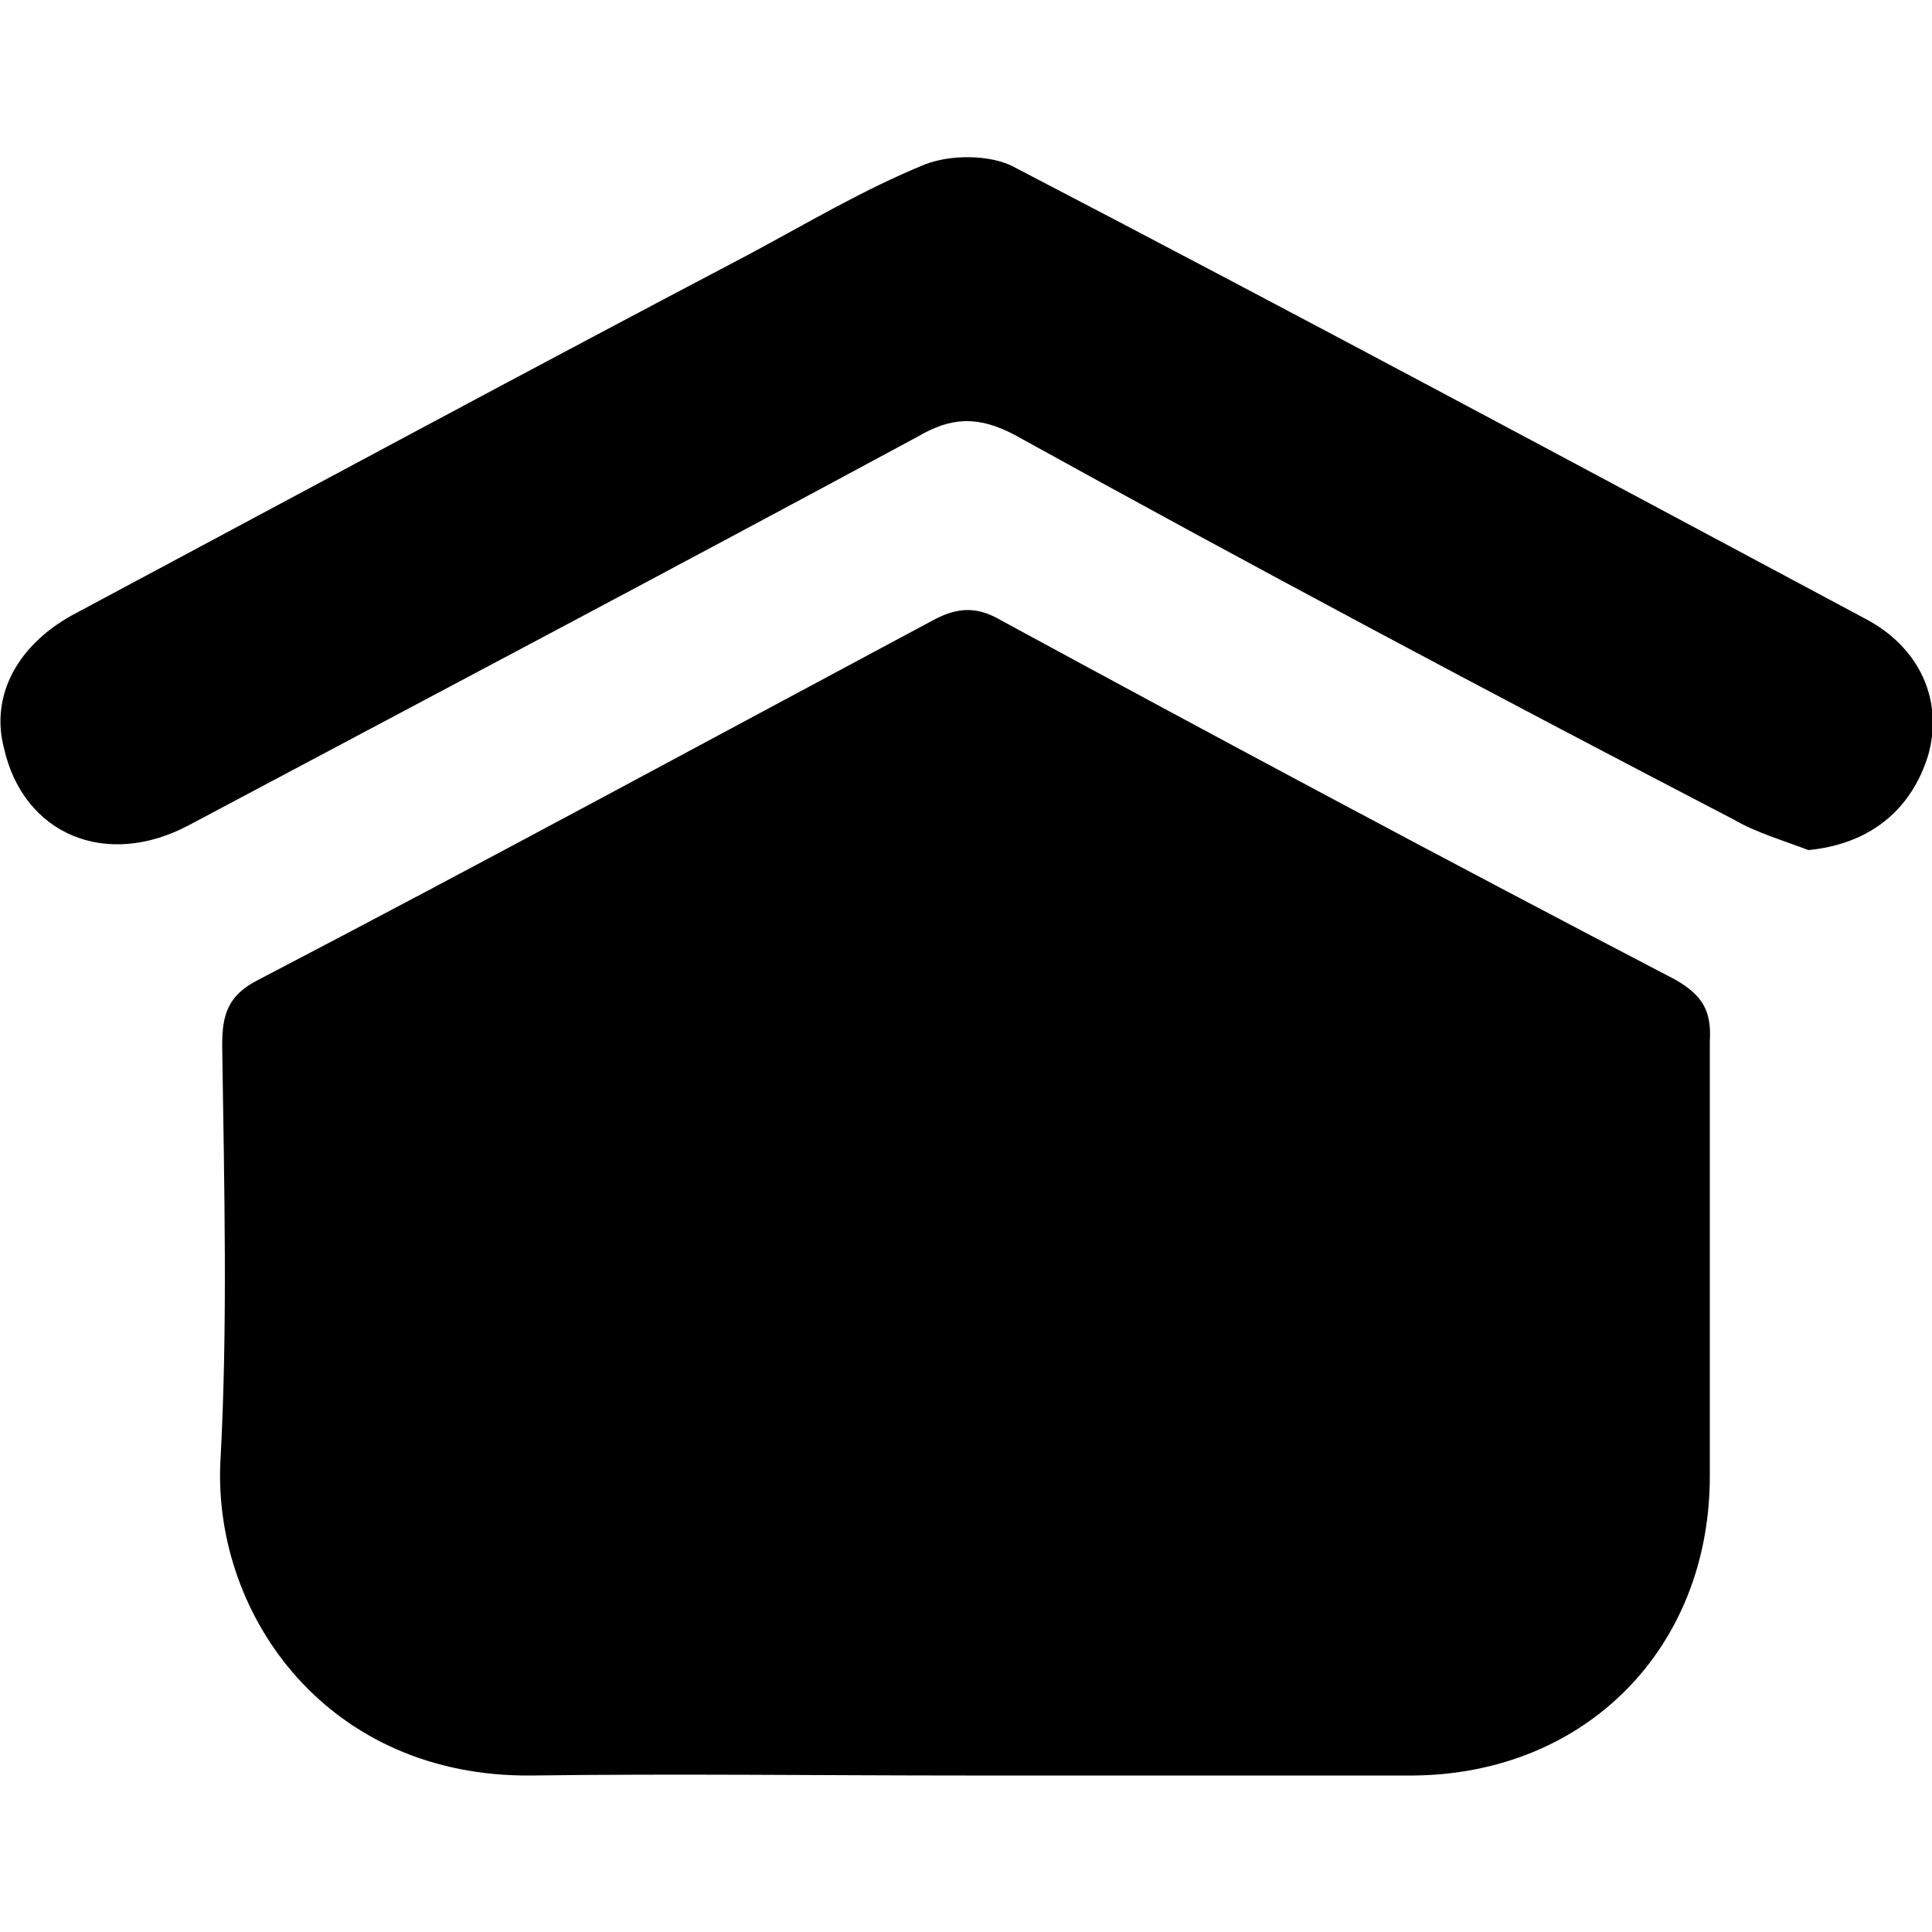
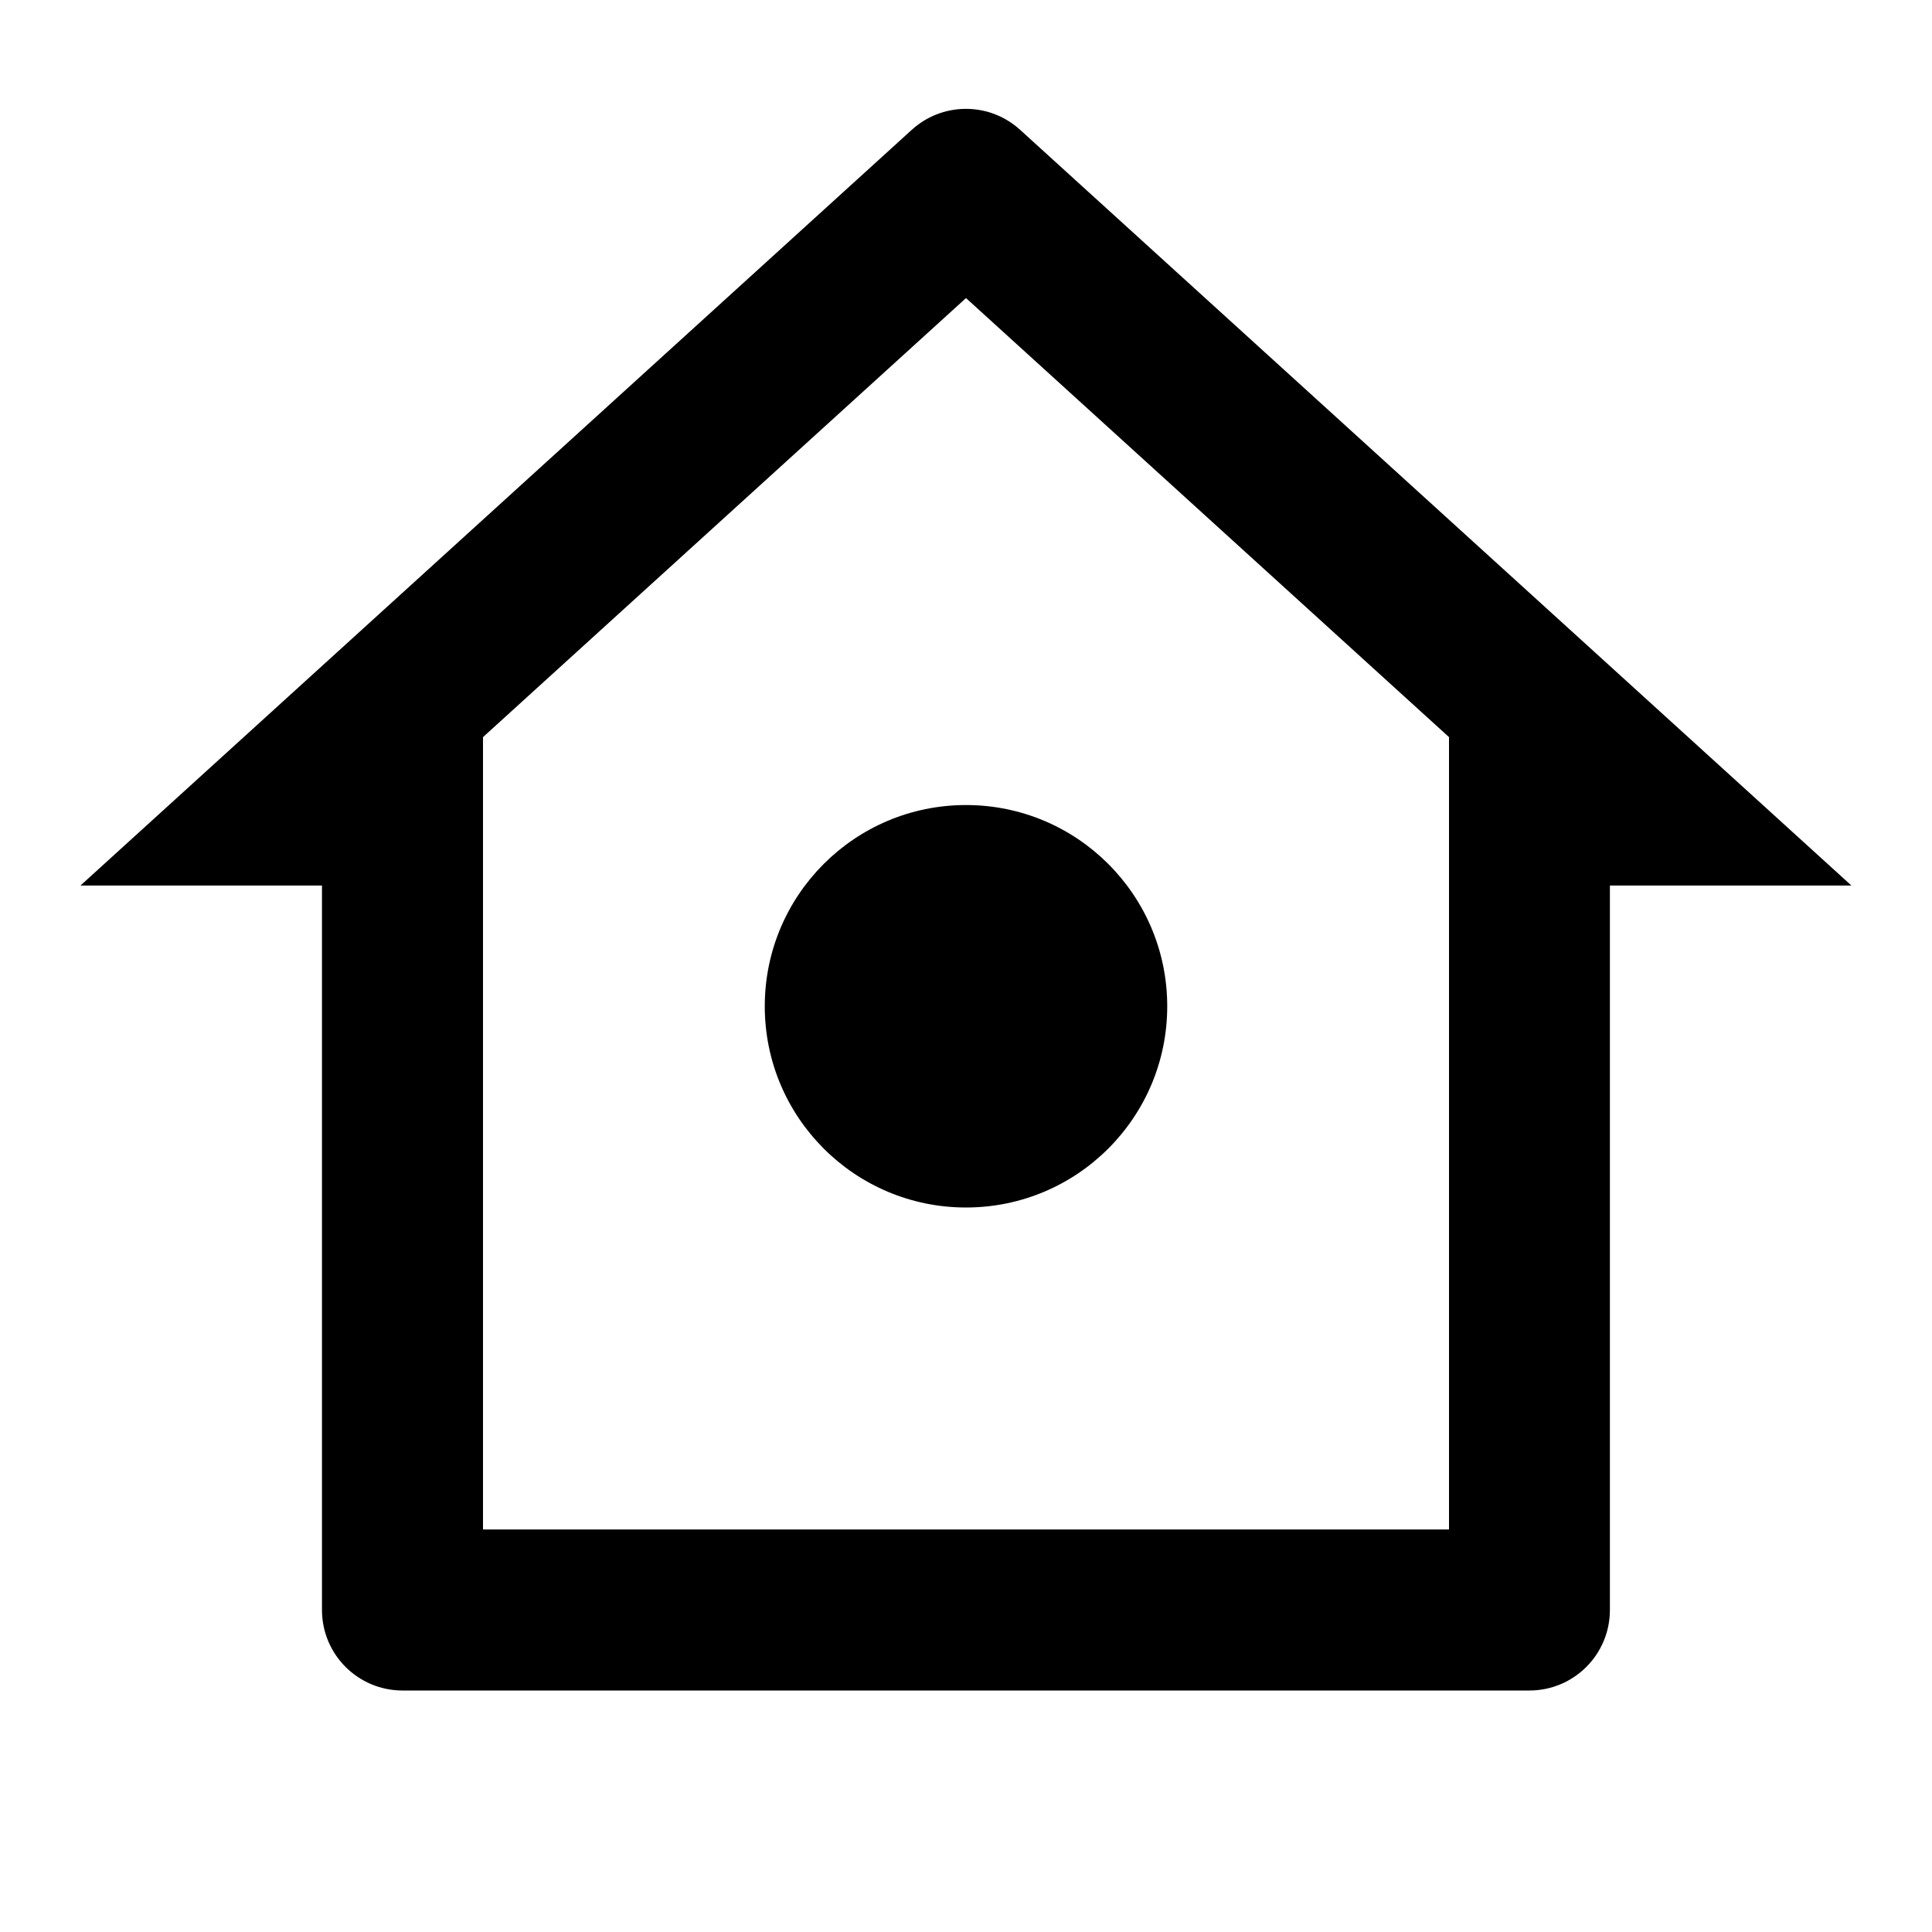
- <svg xmlns="http://www.w3.org/2000/svg" viewBox="0 0 32 32" width="42" height="42" style="border-color: rgba(187,187,187,1);border-width: 0px;border-style: solid" filter="none">
+ <svg xmlns="http://www.w3.org/2000/svg" viewBox="0 0 32 32" width="46" height="46" style="" filter="none">
  <g>
-     <path d="M16 29.408c-2.4 0-4.8-0.032-7.2 0-3.36 0.032-5.248-2.624-5.152-5.152 0.128-2.304 0.064-4.64 0.032-6.944 0-0.512 0.096-0.832 0.608-1.088 3.744-1.952 7.456-3.968 11.168-5.952 0.416-0.224 0.736-0.224 1.12 0 3.712 2.016 7.424 4 11.168 5.952 0.448 0.256 0.608 0.512 0.576 1.024v7.2c0 2.848-2.048 4.928-4.896 4.96h-7.424zM29.952 14.080c-0.416-0.16-0.864-0.288-1.248-0.512-4-2.080-7.968-4.192-11.904-6.368-0.608-0.32-1.056-0.288-1.6 0.032-4.032 2.176-8.032 4.288-12.064 6.432-1.376 0.736-2.752 0.16-3.072-1.28-0.224-0.864 0.224-1.728 1.216-2.24 3.712-1.984 7.392-3.968 11.104-5.92 0.96-0.512 1.92-1.088 2.944-1.504 0.416-0.16 1.056-0.16 1.44 0.032 4.736 2.464 9.44 4.992 14.112 7.488 0.928 0.48 1.312 1.376 1.056 2.272-0.288 0.928-0.992 1.472-1.984 1.568z" />
+     <path d="M25.333 28h-18.667c-0.736 0-1.333-0.597-1.333-1.333v0-12h-4l13.769-12.517c0.236-0.215 0.551-0.347 0.897-0.347s0.661 0.132 0.898 0.348l-0.001-0.001 13.769 12.517h-4v12c0 0.736-0.597 1.333-1.333 1.333v0zM8 25.333h16v-13.124l-8-7.272-8 7.272v13.124zM16 20c-1.841 0-3.333-1.492-3.333-3.333s1.492-3.333 3.333-3.333v0c1.841 0 3.333 1.492 3.333 3.333s-1.492 3.333-3.333 3.333v0z" />
  </g>
</svg>
